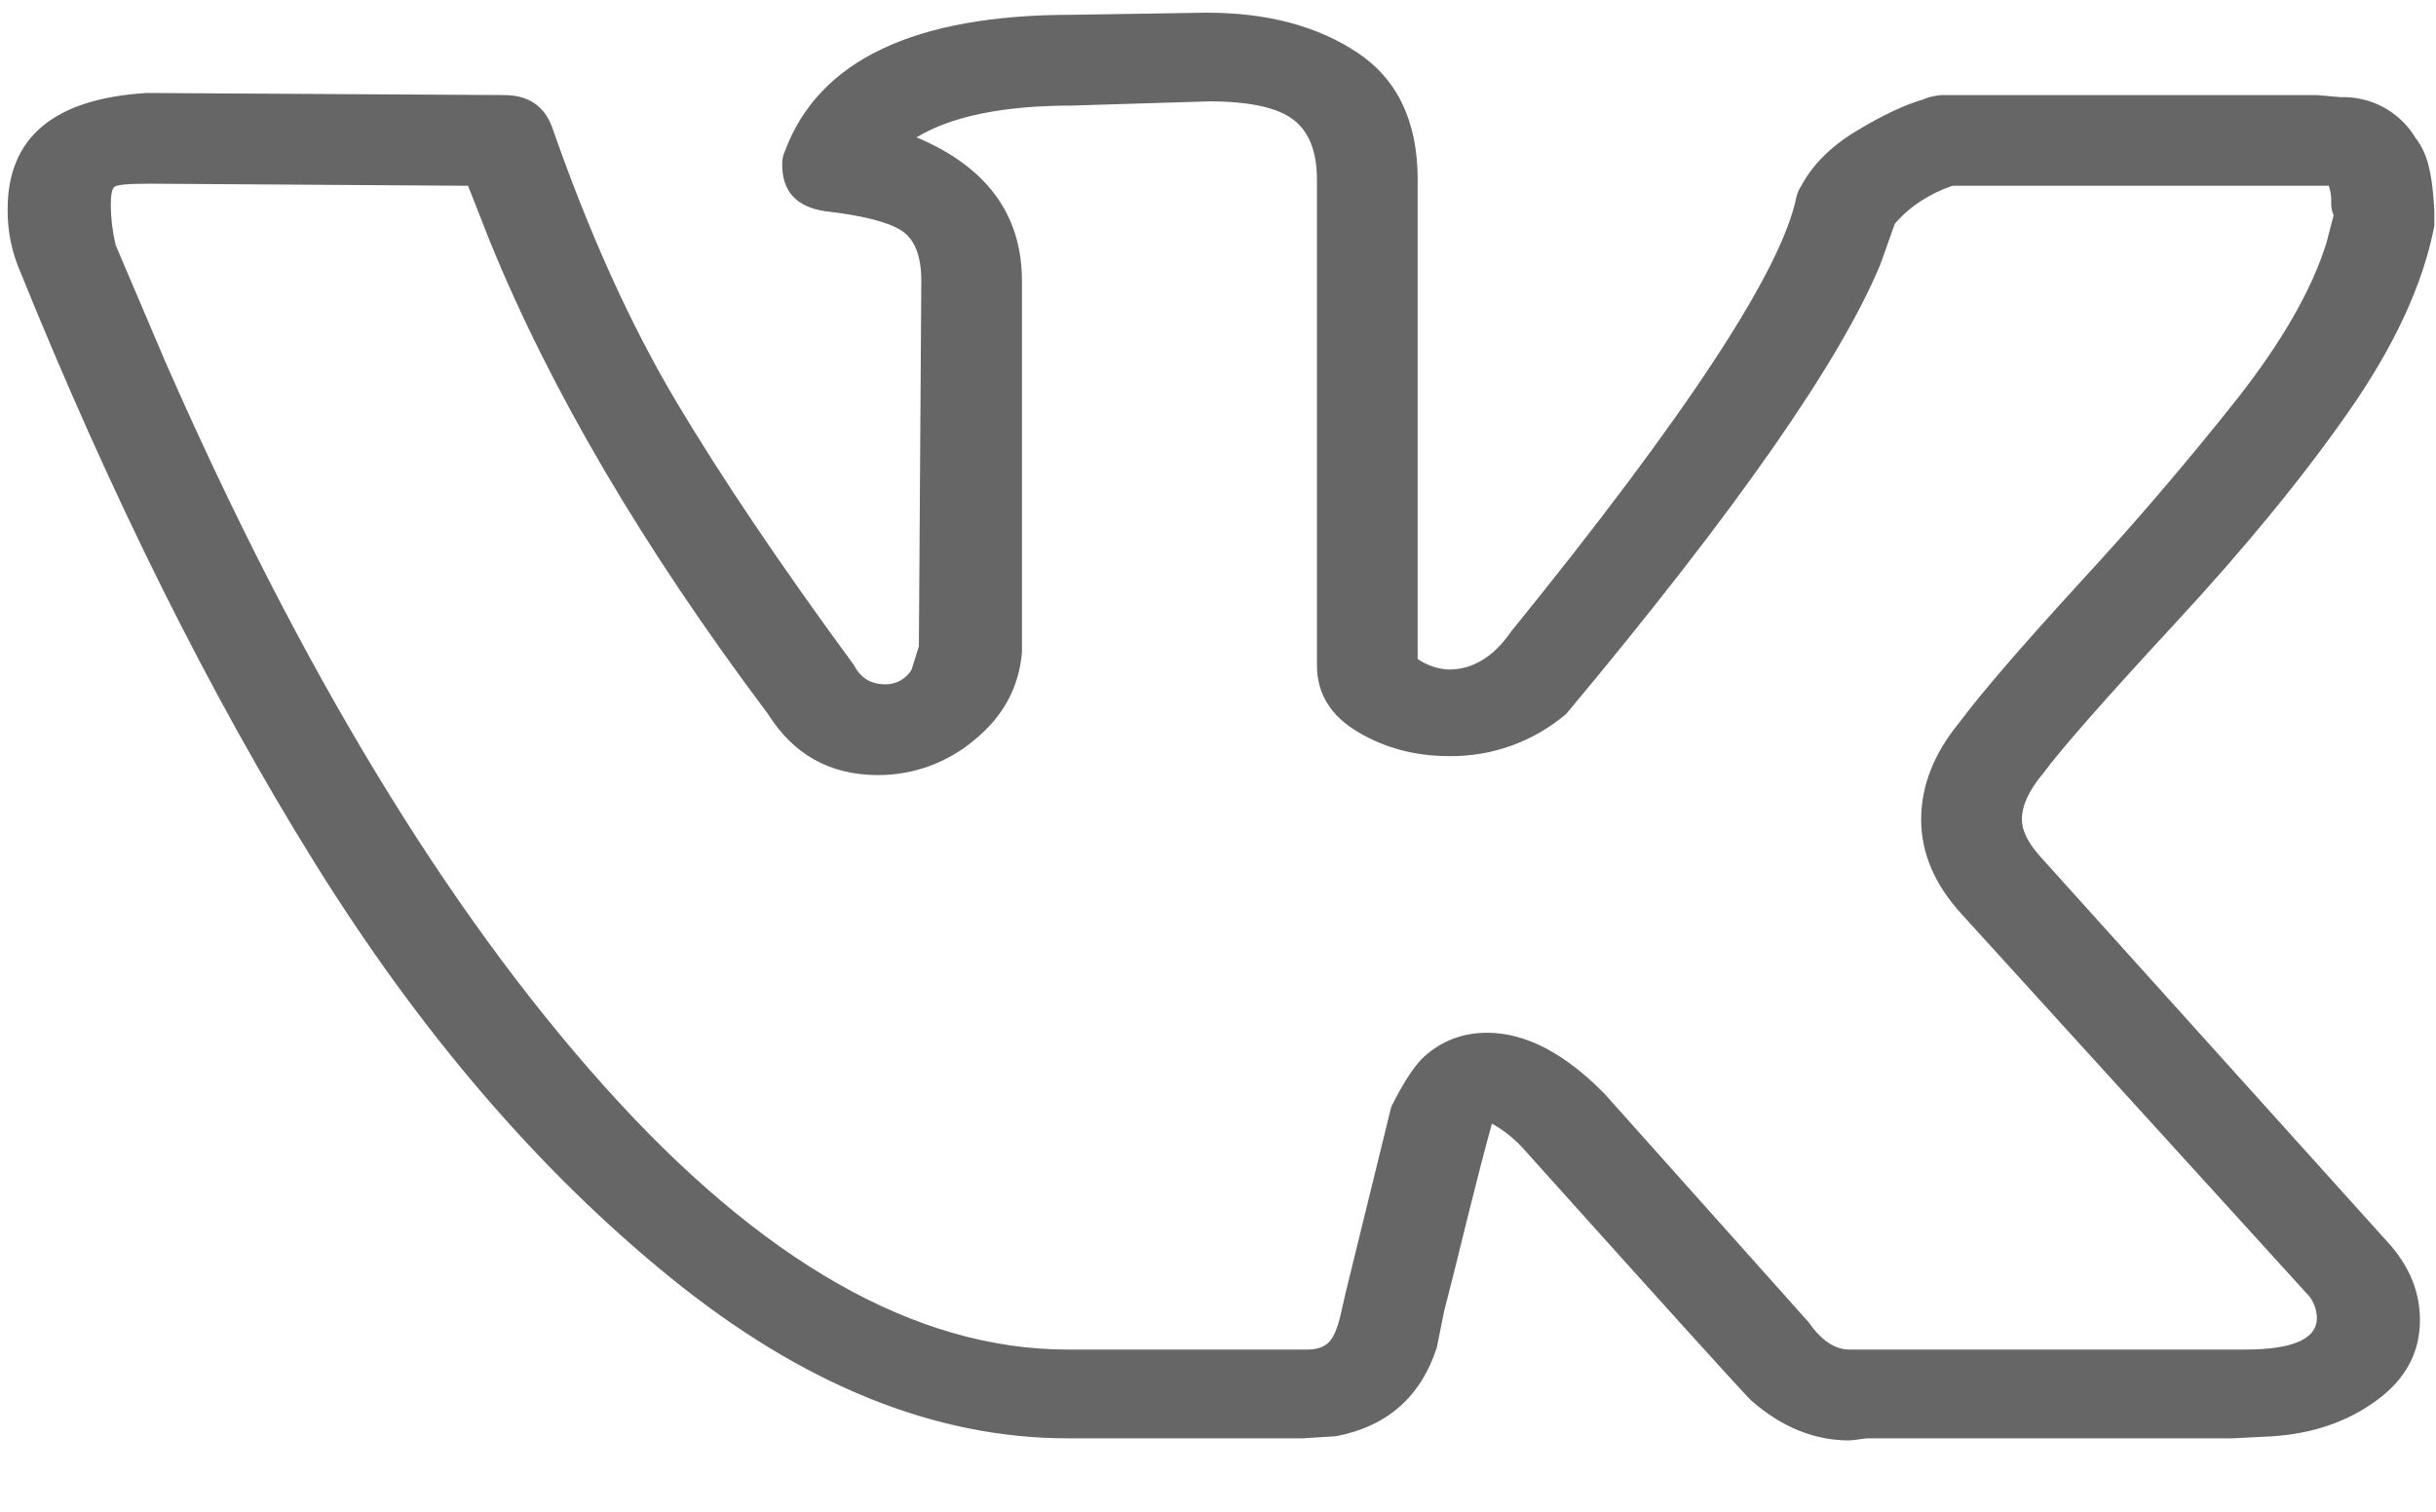
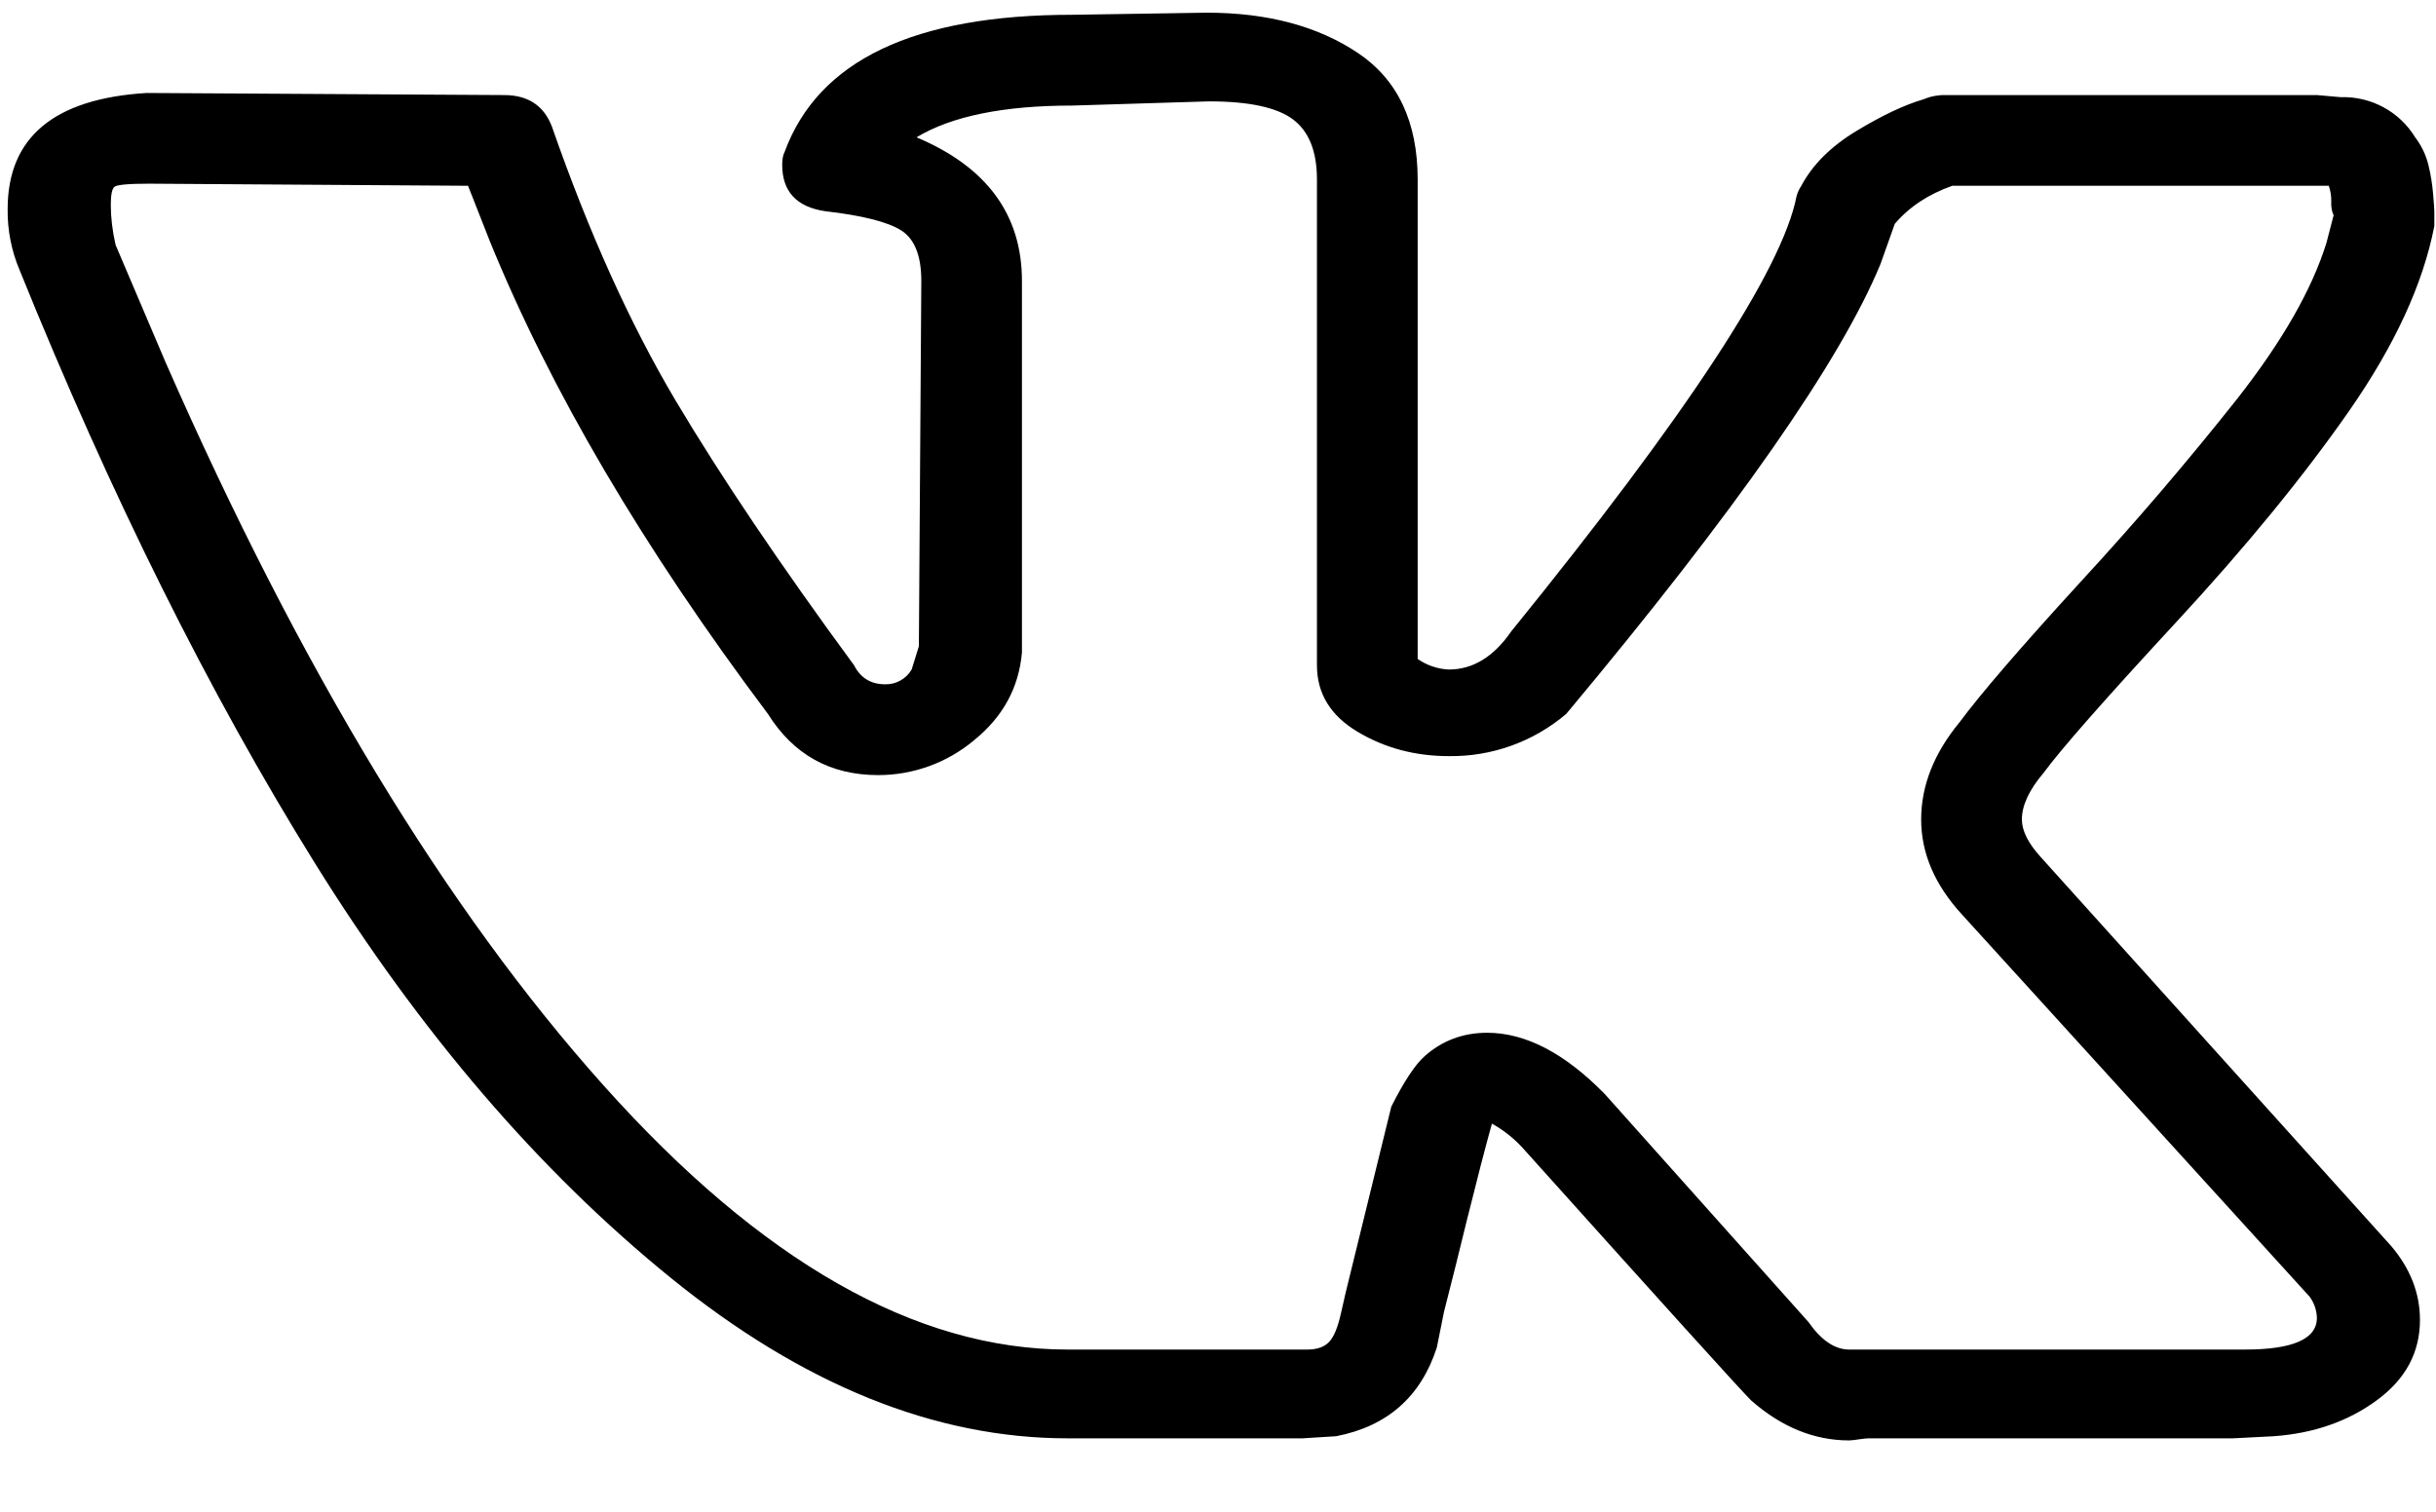
- <svg xmlns="http://www.w3.org/2000/svg" width="29" height="18" fill="none">
-   <path d="M.091 2.49c0-.855.552-1.316 1.656-1.383l4.254.025c.285 0 .475.126.57.377.438 1.258.928 2.343 1.47 3.257.543.913 1.252 1.965 2.127 3.156.076.15.2.226.371.226a.356.356 0 0 0 .314-.176l.086-.277.029-4.35c0-.302-.081-.503-.243-.604-.162-.1-.462-.176-.9-.226-.342-.05-.513-.235-.513-.553 0-.067.01-.118.028-.151C9.74.72 10.882.176 12.766.176l1.599-.025c.723 0 1.322.16 1.798.478.476.318.714.821.714 1.509v5.708a.707.707 0 0 0 .37.126c.286 0 .534-.15.743-.453 2.093-2.581 3.226-4.308 3.397-5.18a.41.41 0 0 1 .057-.126c.133-.251.352-.47.657-.654.304-.184.57-.31.799-.377a.63.63 0 0 1 .257-.05h4.425l.285.025a1 1 0 0 1 .885.478c.076.1.128.21.157.327.029.117.047.234.057.352.01.117.014.184.014.201v.176c-.133.687-.47 1.42-1.013 2.2-.543.78-1.232 1.623-2.07 2.528-.837.905-1.36 1.5-1.57 1.785-.171.202-.257.386-.257.554 0 .134.076.285.229.452l4.168 4.627c.228.269.342.562.342.88 0 .386-.171.705-.514.956-.342.252-.752.394-1.227.428l-.486.025h-4.339c-.019 0-.057.004-.114.012a.988.988 0 0 1-.114.013c-.419 0-.809-.16-1.17-.478-.134-.134-1.028-1.123-2.684-2.967a1.457 1.457 0 0 0-.4-.327c-.075.268-.175.654-.3 1.157a83.81 83.81 0 0 1-.27 1.081l-.086.428c-.19.586-.59.938-1.199 1.056l-.4.025H12.71c-1.58 0-3.154-.637-4.725-1.911-1.57-1.274-2.983-2.922-4.239-4.942C2.49 8.253 1.32 5.902.235 3.22a1.804 1.804 0 0 1-.144-.73Zm17.157 6.513c-.4 0-.762-.096-1.085-.289-.324-.193-.485-.457-.485-.792V2.138c0-.335-.095-.574-.286-.717-.19-.142-.523-.214-.999-.214l-1.627.05c-.818 0-1.437.126-1.855.378.837.352 1.255.922 1.255 1.71V7.77c-.037.42-.228.767-.57 1.044a1.774 1.774 0 0 1-1.142.415c-.571 0-1.009-.244-1.313-.73-1.485-1.978-2.589-3.856-3.312-5.633l-.257-.654-3.796-.025c-.248 0-.386.013-.414.038-.029.025-.043.096-.043.214 0 .15.019.31.057.477l.6 1.409c1.598 3.638 3.335 6.505 5.21 8.6 1.874 2.096 3.715 3.144 5.523 3.144h2.854c.115 0 .2-.03.257-.088.058-.059.105-.172.143-.34l.057-.251.543-2.213c.152-.302.285-.503.4-.604.209-.184.456-.276.741-.276.457 0 .924.243 1.4.729l2.426 2.716c.152.218.314.327.485.327h4.71c.571 0 .857-.126.857-.377a.444.444 0 0 0-.086-.252l-4.14-4.552c-.323-.352-.485-.729-.485-1.131 0-.403.153-.788.457-1.157.248-.335.728-.893 1.442-1.673a38.176 38.176 0 0 0 1.87-2.187c.532-.68.884-1.295 1.056-1.849l.085-.327a.347.347 0 0 1-.028-.163.538.538 0 0 0-.029-.189h-4.482c-.285.1-.513.252-.685.453l-.17.478C21.91 4.3 20.663 6.086 18.646 8.5a2.11 2.11 0 0 1-1.4.503Z" fill="#666" />
+ <svg xmlns="http://www.w3.org/2000/svg" width="29" height="18">
+   <path d="M.091 2.49c0-.855.552-1.316 1.656-1.383l4.254.025c.285 0 .475.126.57.377.438 1.258.928 2.343 1.47 3.257.543.913 1.252 1.965 2.127 3.156.076.15.2.226.371.226a.356.356 0 0 0 .314-.176l.086-.277.029-4.35c0-.302-.081-.503-.243-.604-.162-.1-.462-.176-.9-.226-.342-.05-.513-.235-.513-.553 0-.067.01-.118.028-.151C9.74.72 10.882.176 12.766.176l1.599-.025c.723 0 1.322.16 1.798.478.476.318.714.821.714 1.509v5.708a.707.707 0 0 0 .37.126c.286 0 .534-.15.743-.453 2.093-2.581 3.226-4.308 3.397-5.18a.41.41 0 0 1 .057-.126c.133-.251.352-.47.657-.654.304-.184.57-.31.799-.377a.63.63 0 0 1 .257-.05h4.425l.285.025a1 1 0 0 1 .885.478c.076.1.128.21.157.327.029.117.047.234.057.352.01.117.014.184.014.201v.176c-.133.687-.47 1.42-1.013 2.2-.543.78-1.232 1.623-2.07 2.528-.837.905-1.36 1.5-1.57 1.785-.171.202-.257.386-.257.554 0 .134.076.285.229.452l4.168 4.627c.228.269.342.562.342.88 0 .386-.171.705-.514.956-.342.252-.752.394-1.227.428l-.486.025h-4.339c-.019 0-.057.004-.114.012a.988.988 0 0 1-.114.013c-.419 0-.809-.16-1.17-.478-.134-.134-1.028-1.123-2.684-2.967a1.457 1.457 0 0 0-.4-.327c-.075.268-.175.654-.3 1.157a83.81 83.81 0 0 1-.27 1.081l-.086.428c-.19.586-.59.938-1.199 1.056l-.4.025H12.71c-1.58 0-3.154-.637-4.725-1.911-1.57-1.274-2.983-2.922-4.239-4.942C2.49 8.253 1.32 5.902.235 3.22a1.804 1.804 0 0 1-.144-.73Zm17.157 6.513c-.4 0-.762-.096-1.085-.289-.324-.193-.485-.457-.485-.792V2.138c0-.335-.095-.574-.286-.717-.19-.142-.523-.214-.999-.214l-1.627.05c-.818 0-1.437.126-1.855.378.837.352 1.255.922 1.255 1.71V7.77c-.037.42-.228.767-.57 1.044a1.774 1.774 0 0 1-1.142.415c-.571 0-1.009-.244-1.313-.73-1.485-1.978-2.589-3.856-3.312-5.633l-.257-.654-3.796-.025c-.248 0-.386.013-.414.038-.029.025-.043.096-.043.214 0 .15.019.31.057.477l.6 1.409c1.598 3.638 3.335 6.505 5.21 8.6 1.874 2.096 3.715 3.144 5.523 3.144h2.854c.115 0 .2-.03.257-.088.058-.059.105-.172.143-.34l.057-.251.543-2.213c.152-.302.285-.503.4-.604.209-.184.456-.276.741-.276.457 0 .924.243 1.4.729l2.426 2.716c.152.218.314.327.485.327h4.71c.571 0 .857-.126.857-.377a.444.444 0 0 0-.086-.252l-4.14-4.552c-.323-.352-.485-.729-.485-1.131 0-.403.153-.788.457-1.157.248-.335.728-.893 1.442-1.673a38.176 38.176 0 0 0 1.87-2.187c.532-.68.884-1.295 1.056-1.849l.085-.327a.347.347 0 0 1-.028-.163.538.538 0 0 0-.029-.189h-4.482c-.285.1-.513.252-.685.453l-.17.478C21.91 4.3 20.663 6.086 18.646 8.5a2.11 2.11 0 0 1-1.4.503Z" />
</svg>
